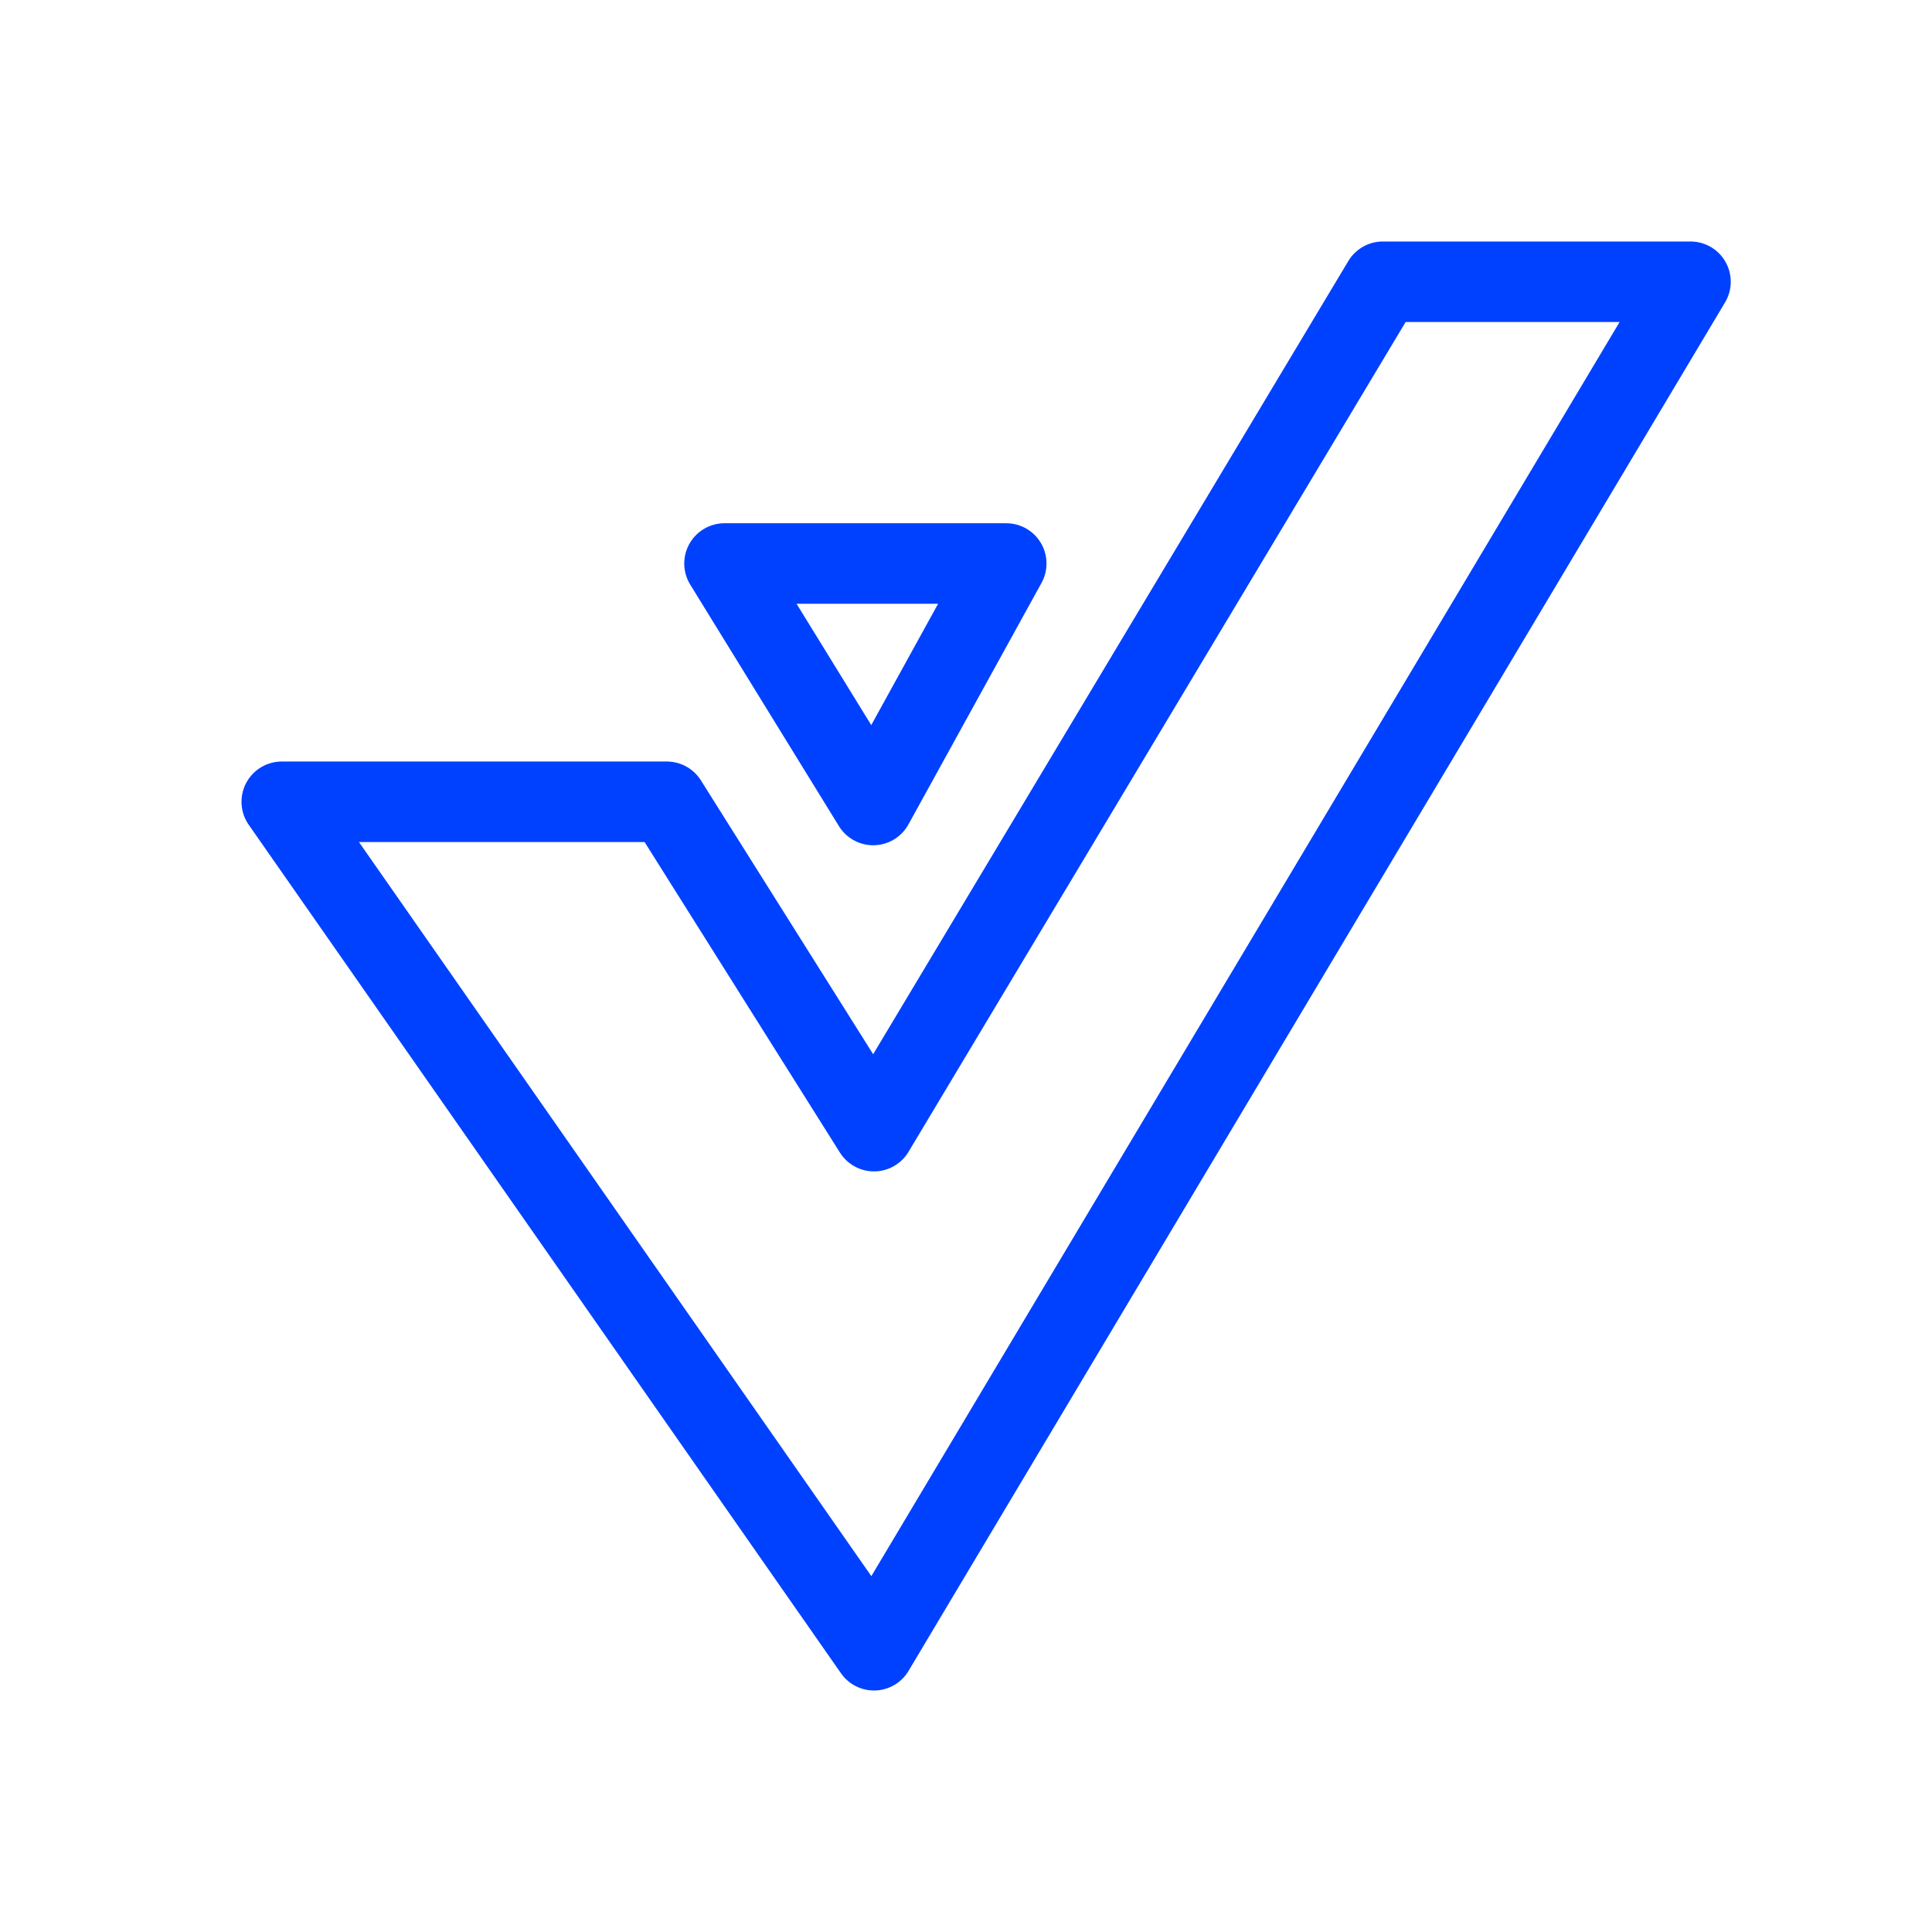
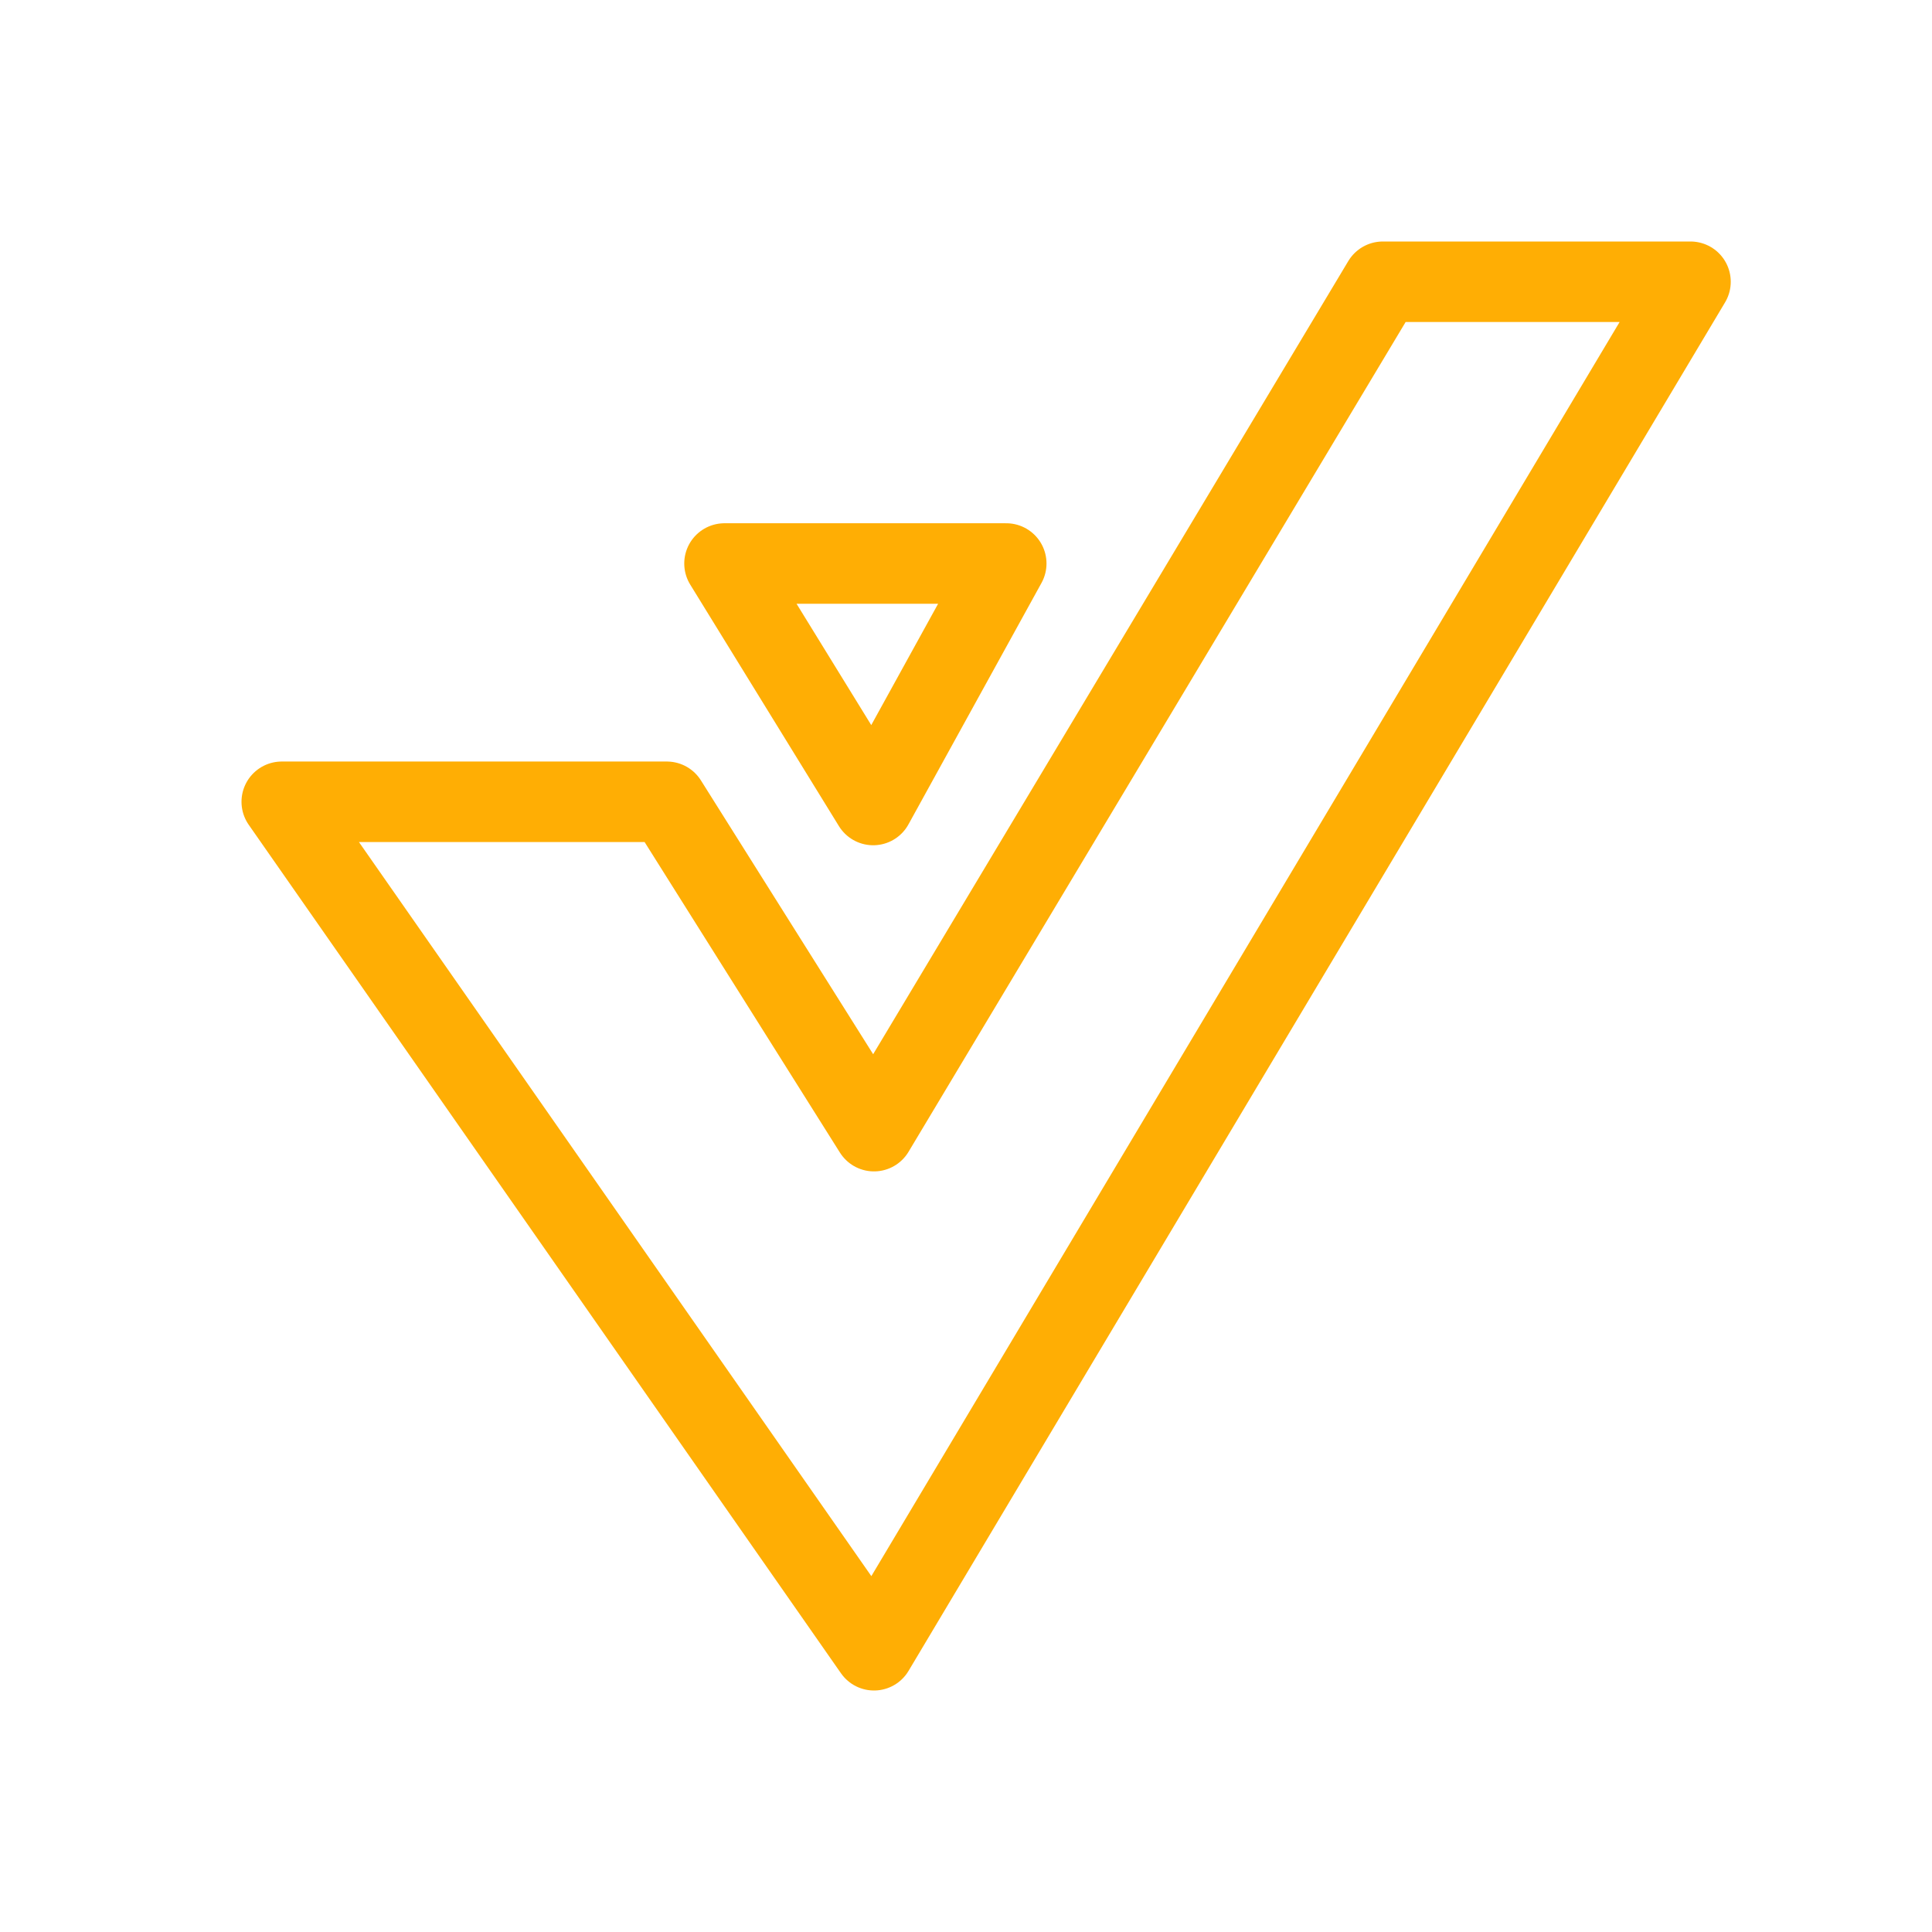
<svg xmlns="http://www.w3.org/2000/svg" width="48px" height="48px" viewBox="0 0 48 48" version="1.1">
  <defs />
  <g id="Icon-Velocity-Active" stroke="none" stroke-width="1" fill="none" fill-rule="evenodd" stroke-linecap="round" stroke-linejoin="round">
-     <polygon id="Combined-Shape" stroke="#0041FF" stroke-width="2" fill-rule="nonzero" points="7 19.92 16.567 19.92 21.714 28.103 34.356 7 42 7 21.714 41" />
-     <polygon id="Path-3" stroke="#0041FF" stroke-width="2" fill-rule="nonzero" points="21.694 20 25 14 18 14" />
+     <polygon id="Combined-Shape" stroke="#ffae04" stroke-width="2" fill-rule="nonzero" points="7 19.92 16.567 19.92 21.714 28.103 34.356 7 42 7 21.714 41" />
+     <polygon id="Path-3" stroke="#ffae04" stroke-width="2" fill-rule="nonzero" points="21.694 20 25 14 18 14" />
  </g>
</svg>
